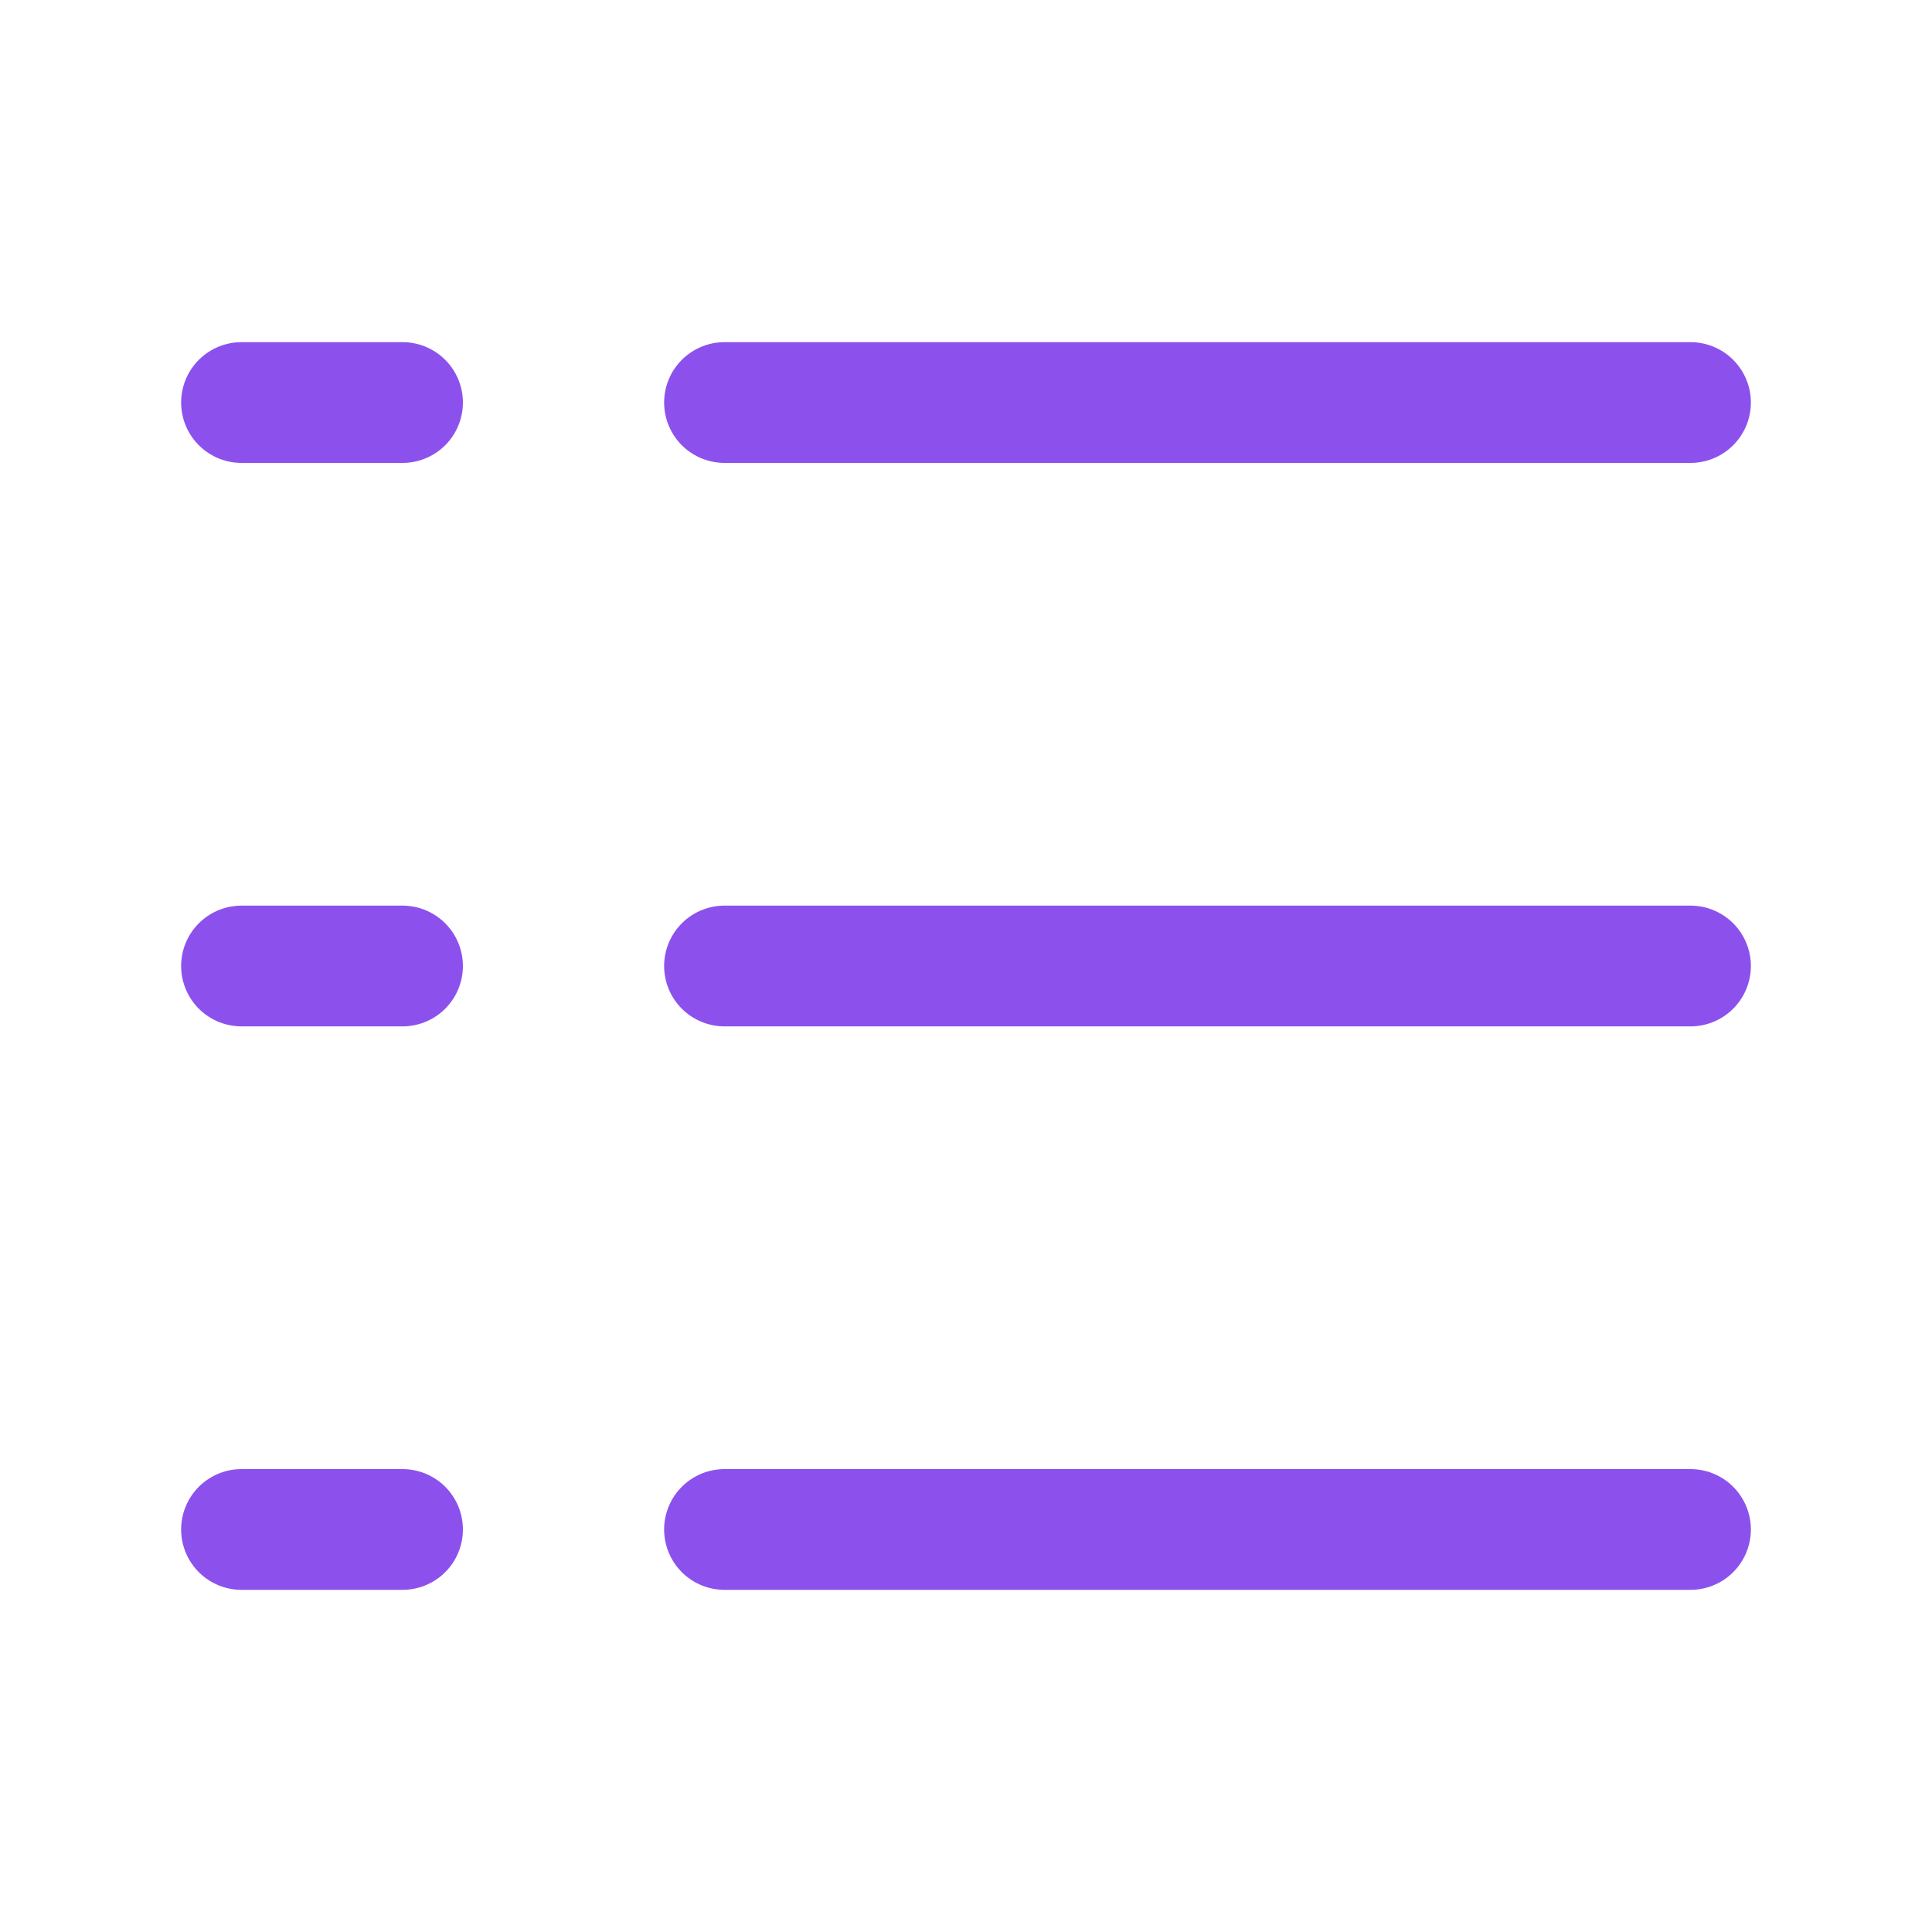
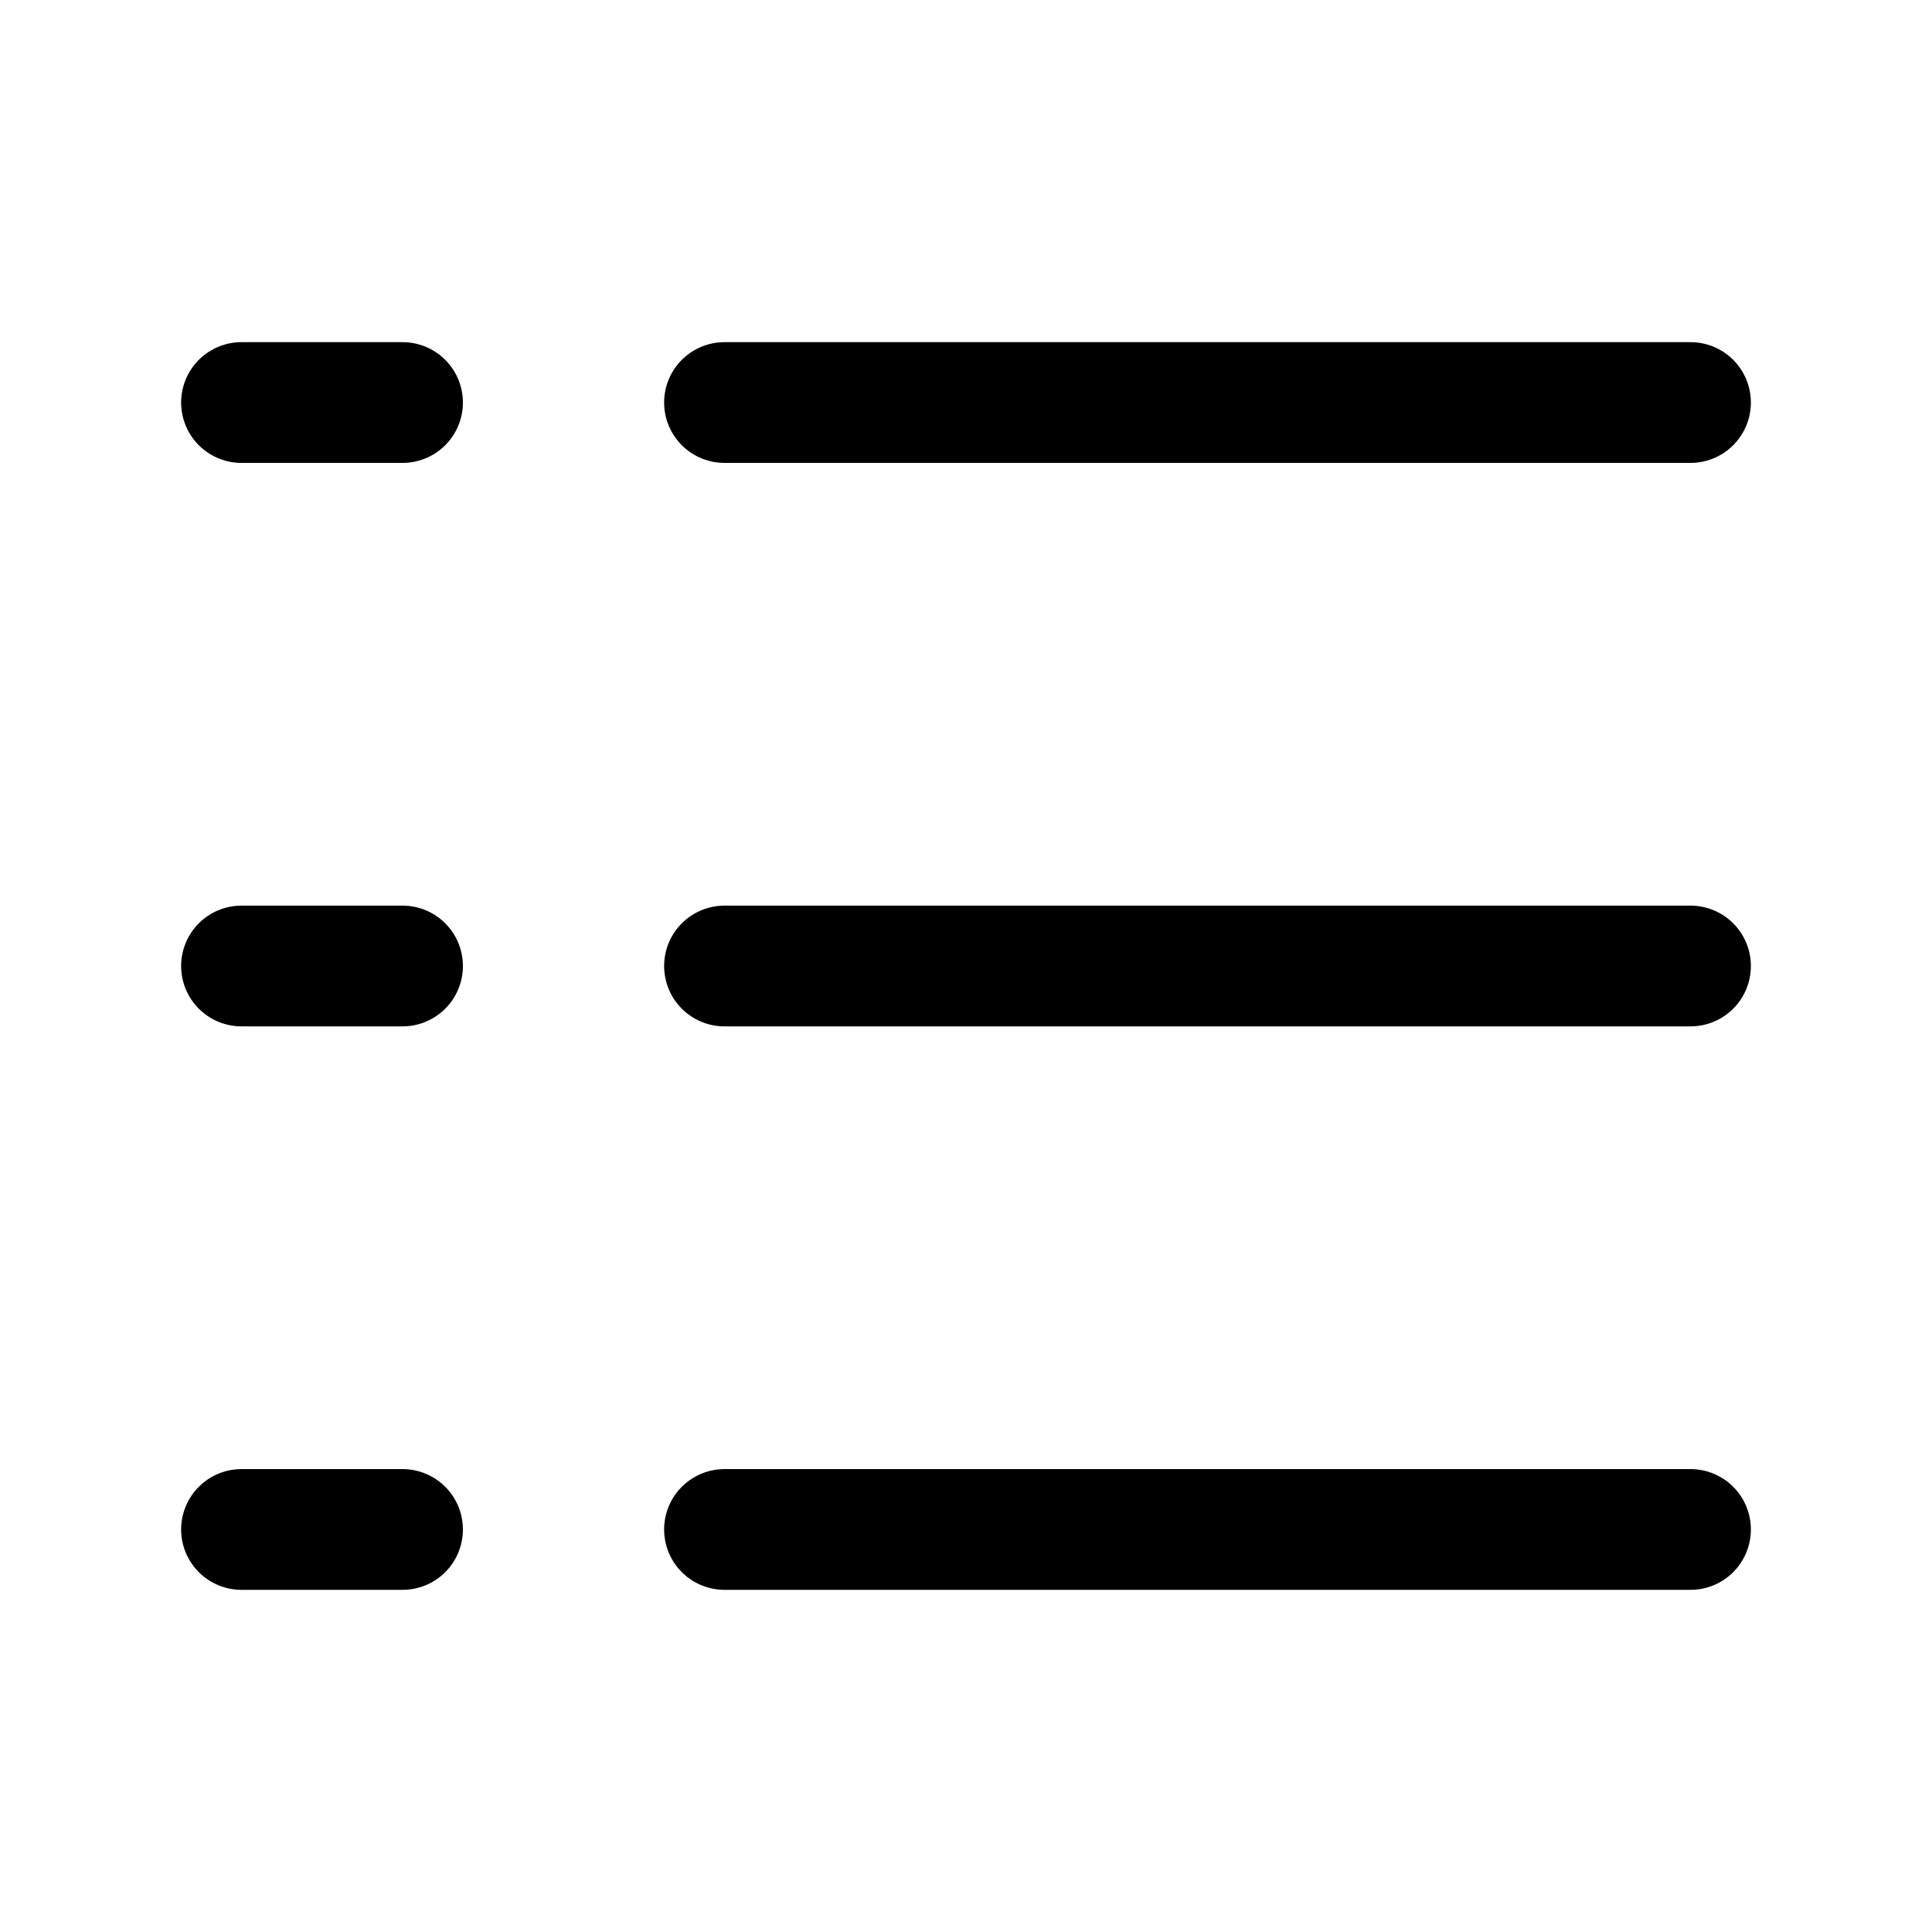
- <svg xmlns="http://www.w3.org/2000/svg" width="20" height="20" viewBox="0 0 20 20" fill="none">
-   <path d="M7.5 4.167L17.5 4.167" stroke="#8C51ED" stroke-width="1.25" stroke-linecap="round" />
-   <path d="M2.5 4.167L4.167 4.167" stroke="#8C51ED" stroke-width="1.25" stroke-linecap="round" />
-   <path d="M7.5 10L17.5 10" stroke="#8C51ED" stroke-width="1.25" stroke-linecap="round" />
-   <path d="M2.5 10L4.167 10" stroke="#8C51ED" stroke-width="1.25" stroke-linecap="round" />
-   <path d="M7.5 15.833L17.5 15.833" stroke="#8C51ED" stroke-width="1.25" stroke-linecap="round" />
-   <path d="M2.5 15.833L4.167 15.833" stroke="#8C51ED" stroke-width="1.25" stroke-linecap="round" />
+ <svg xmlns="http://www.w3.org/2000/svg" width="20" height="20" viewBox="0 0 20 20" fill="none" stroke="currentColor">
+   <path d="M7.5 4.167L17.5 4.167" stroke="inherit" stroke-width="1.25" stroke-linecap="round" />
+   <path d="M2.5 4.167L4.167 4.167" stroke="inherit" stroke-width="1.25" stroke-linecap="round" />
+   <path d="M7.5 10L17.5 10" stroke="inherit" stroke-width="1.25" stroke-linecap="round" />
+   <path d="M2.5 10L4.167 10" stroke="inherit" stroke-width="1.25" stroke-linecap="round" />
+   <path d="M7.5 15.833L17.5 15.833" stroke="inherit" stroke-width="1.25" stroke-linecap="round" />
+   <path d="M2.5 15.833L4.167 15.833" stroke="inherit" stroke-width="1.25" stroke-linecap="round" />
</svg>
